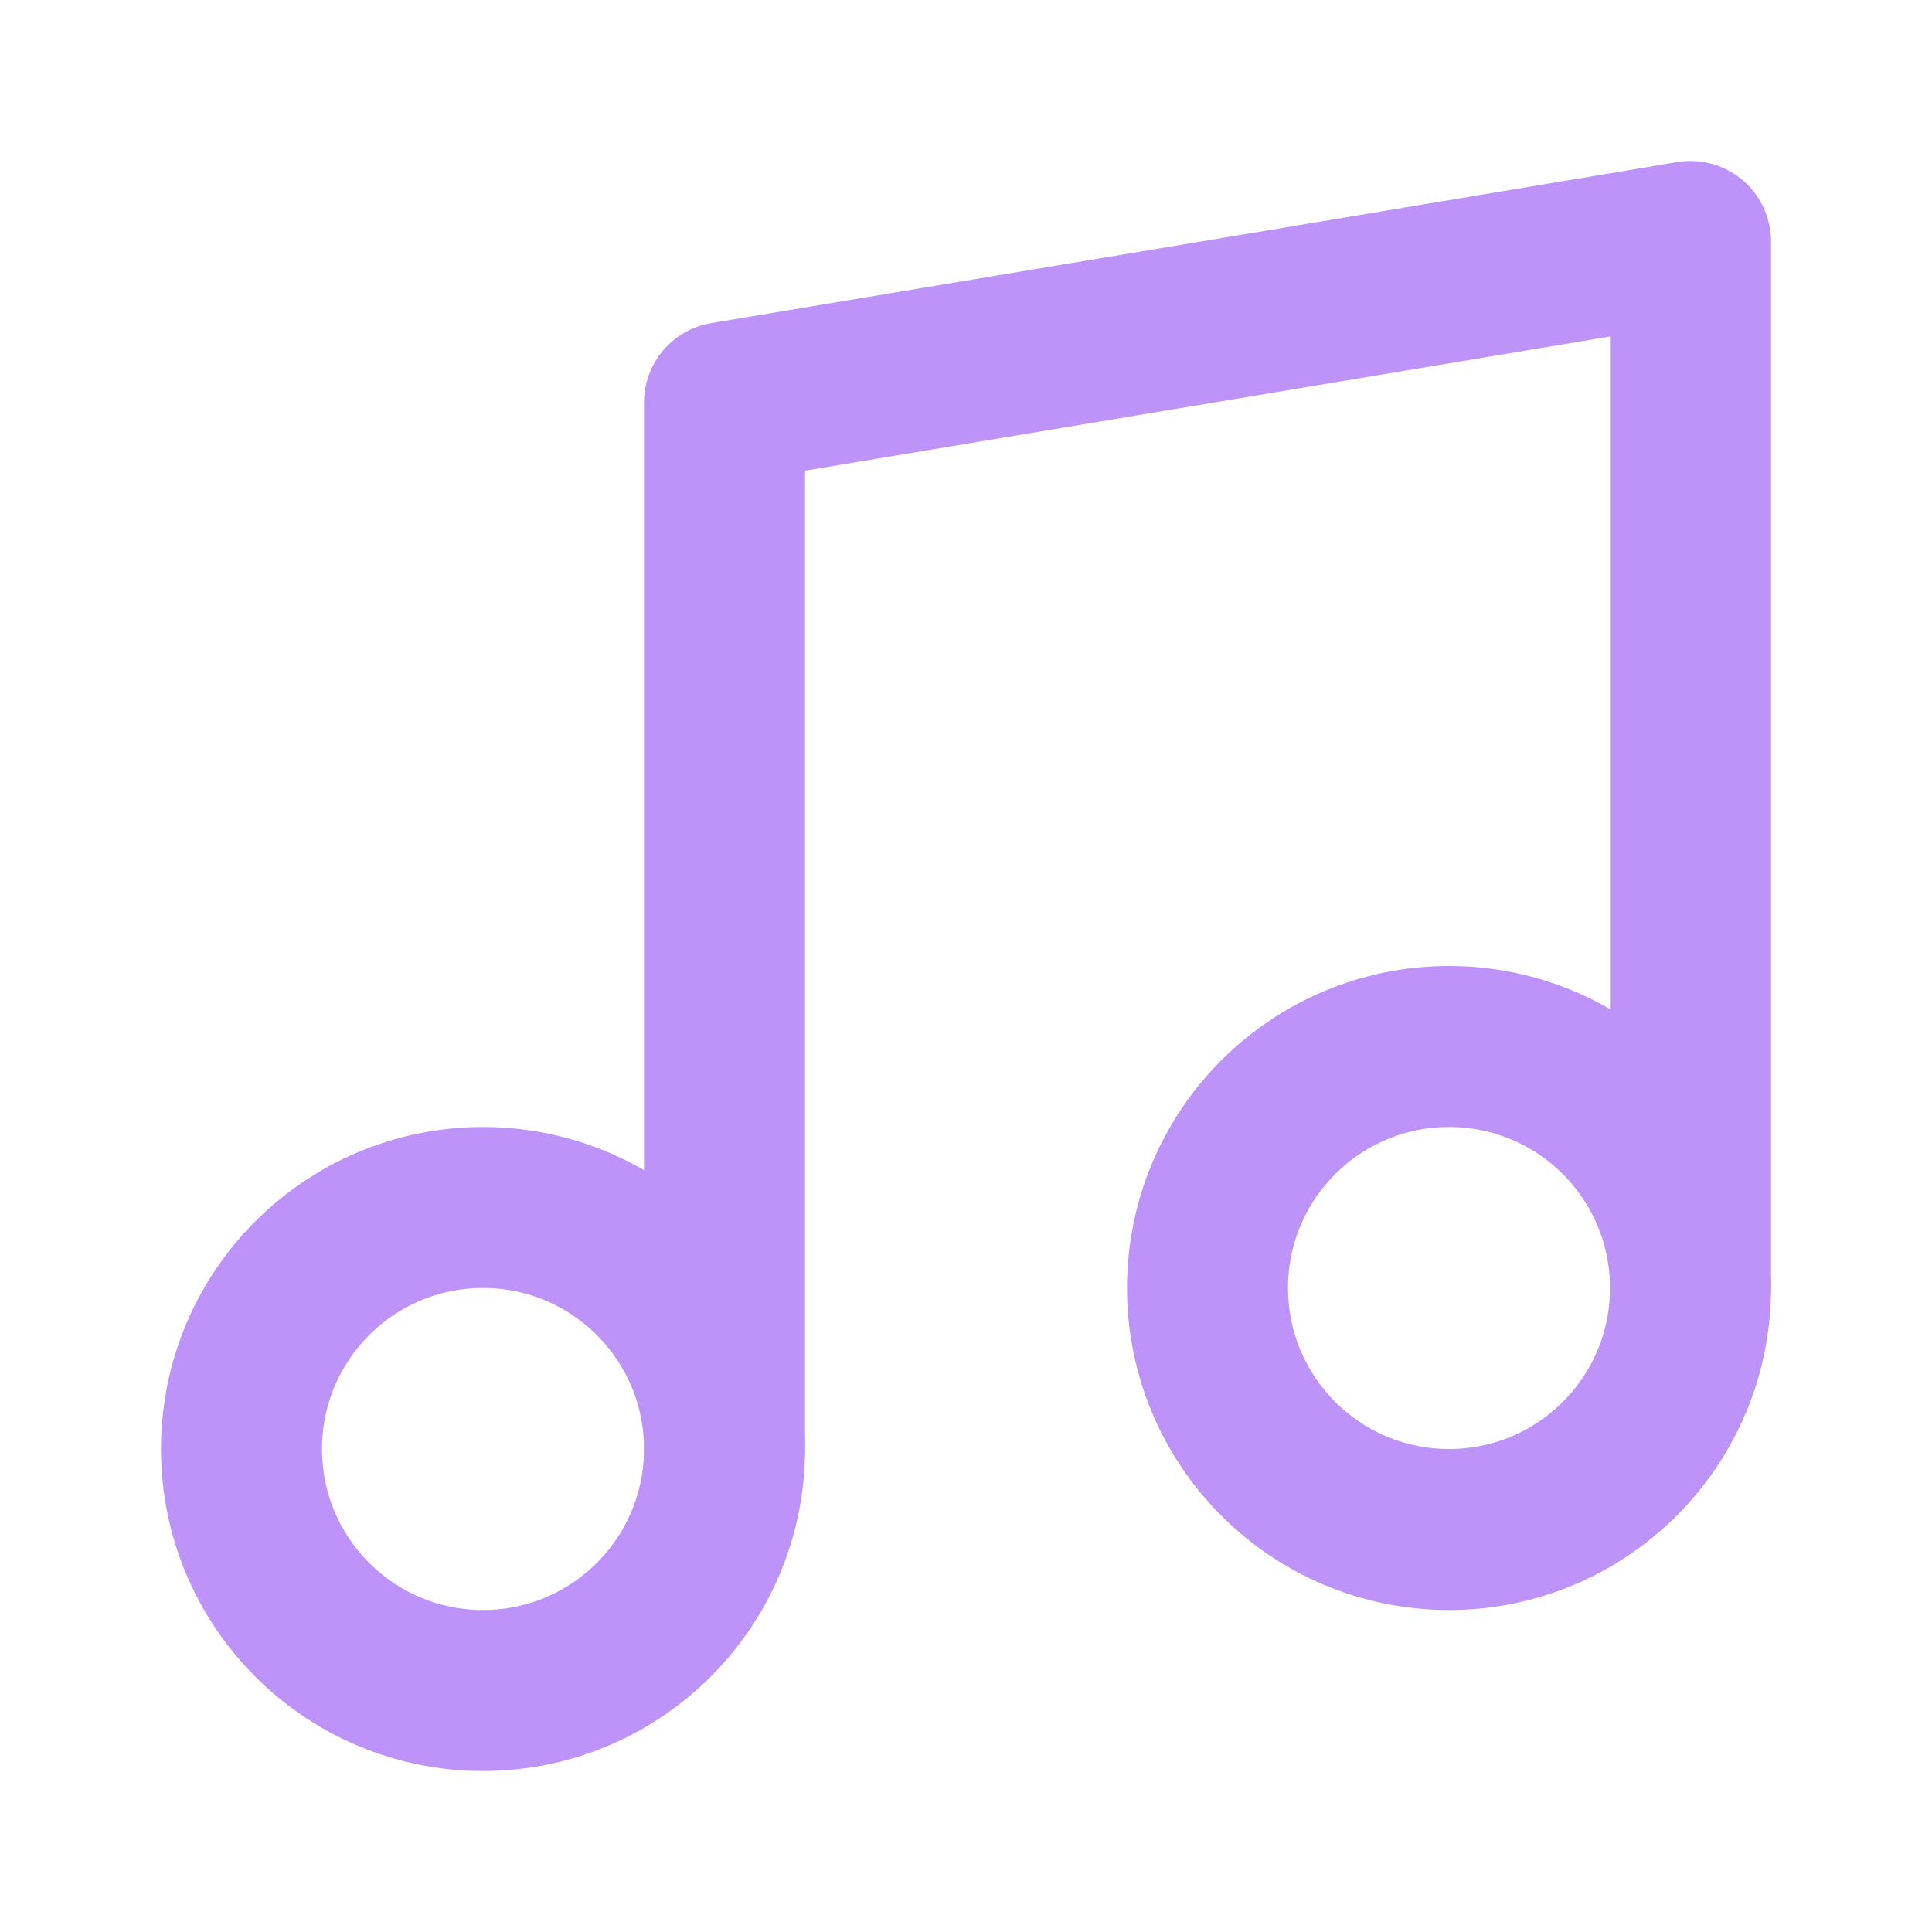
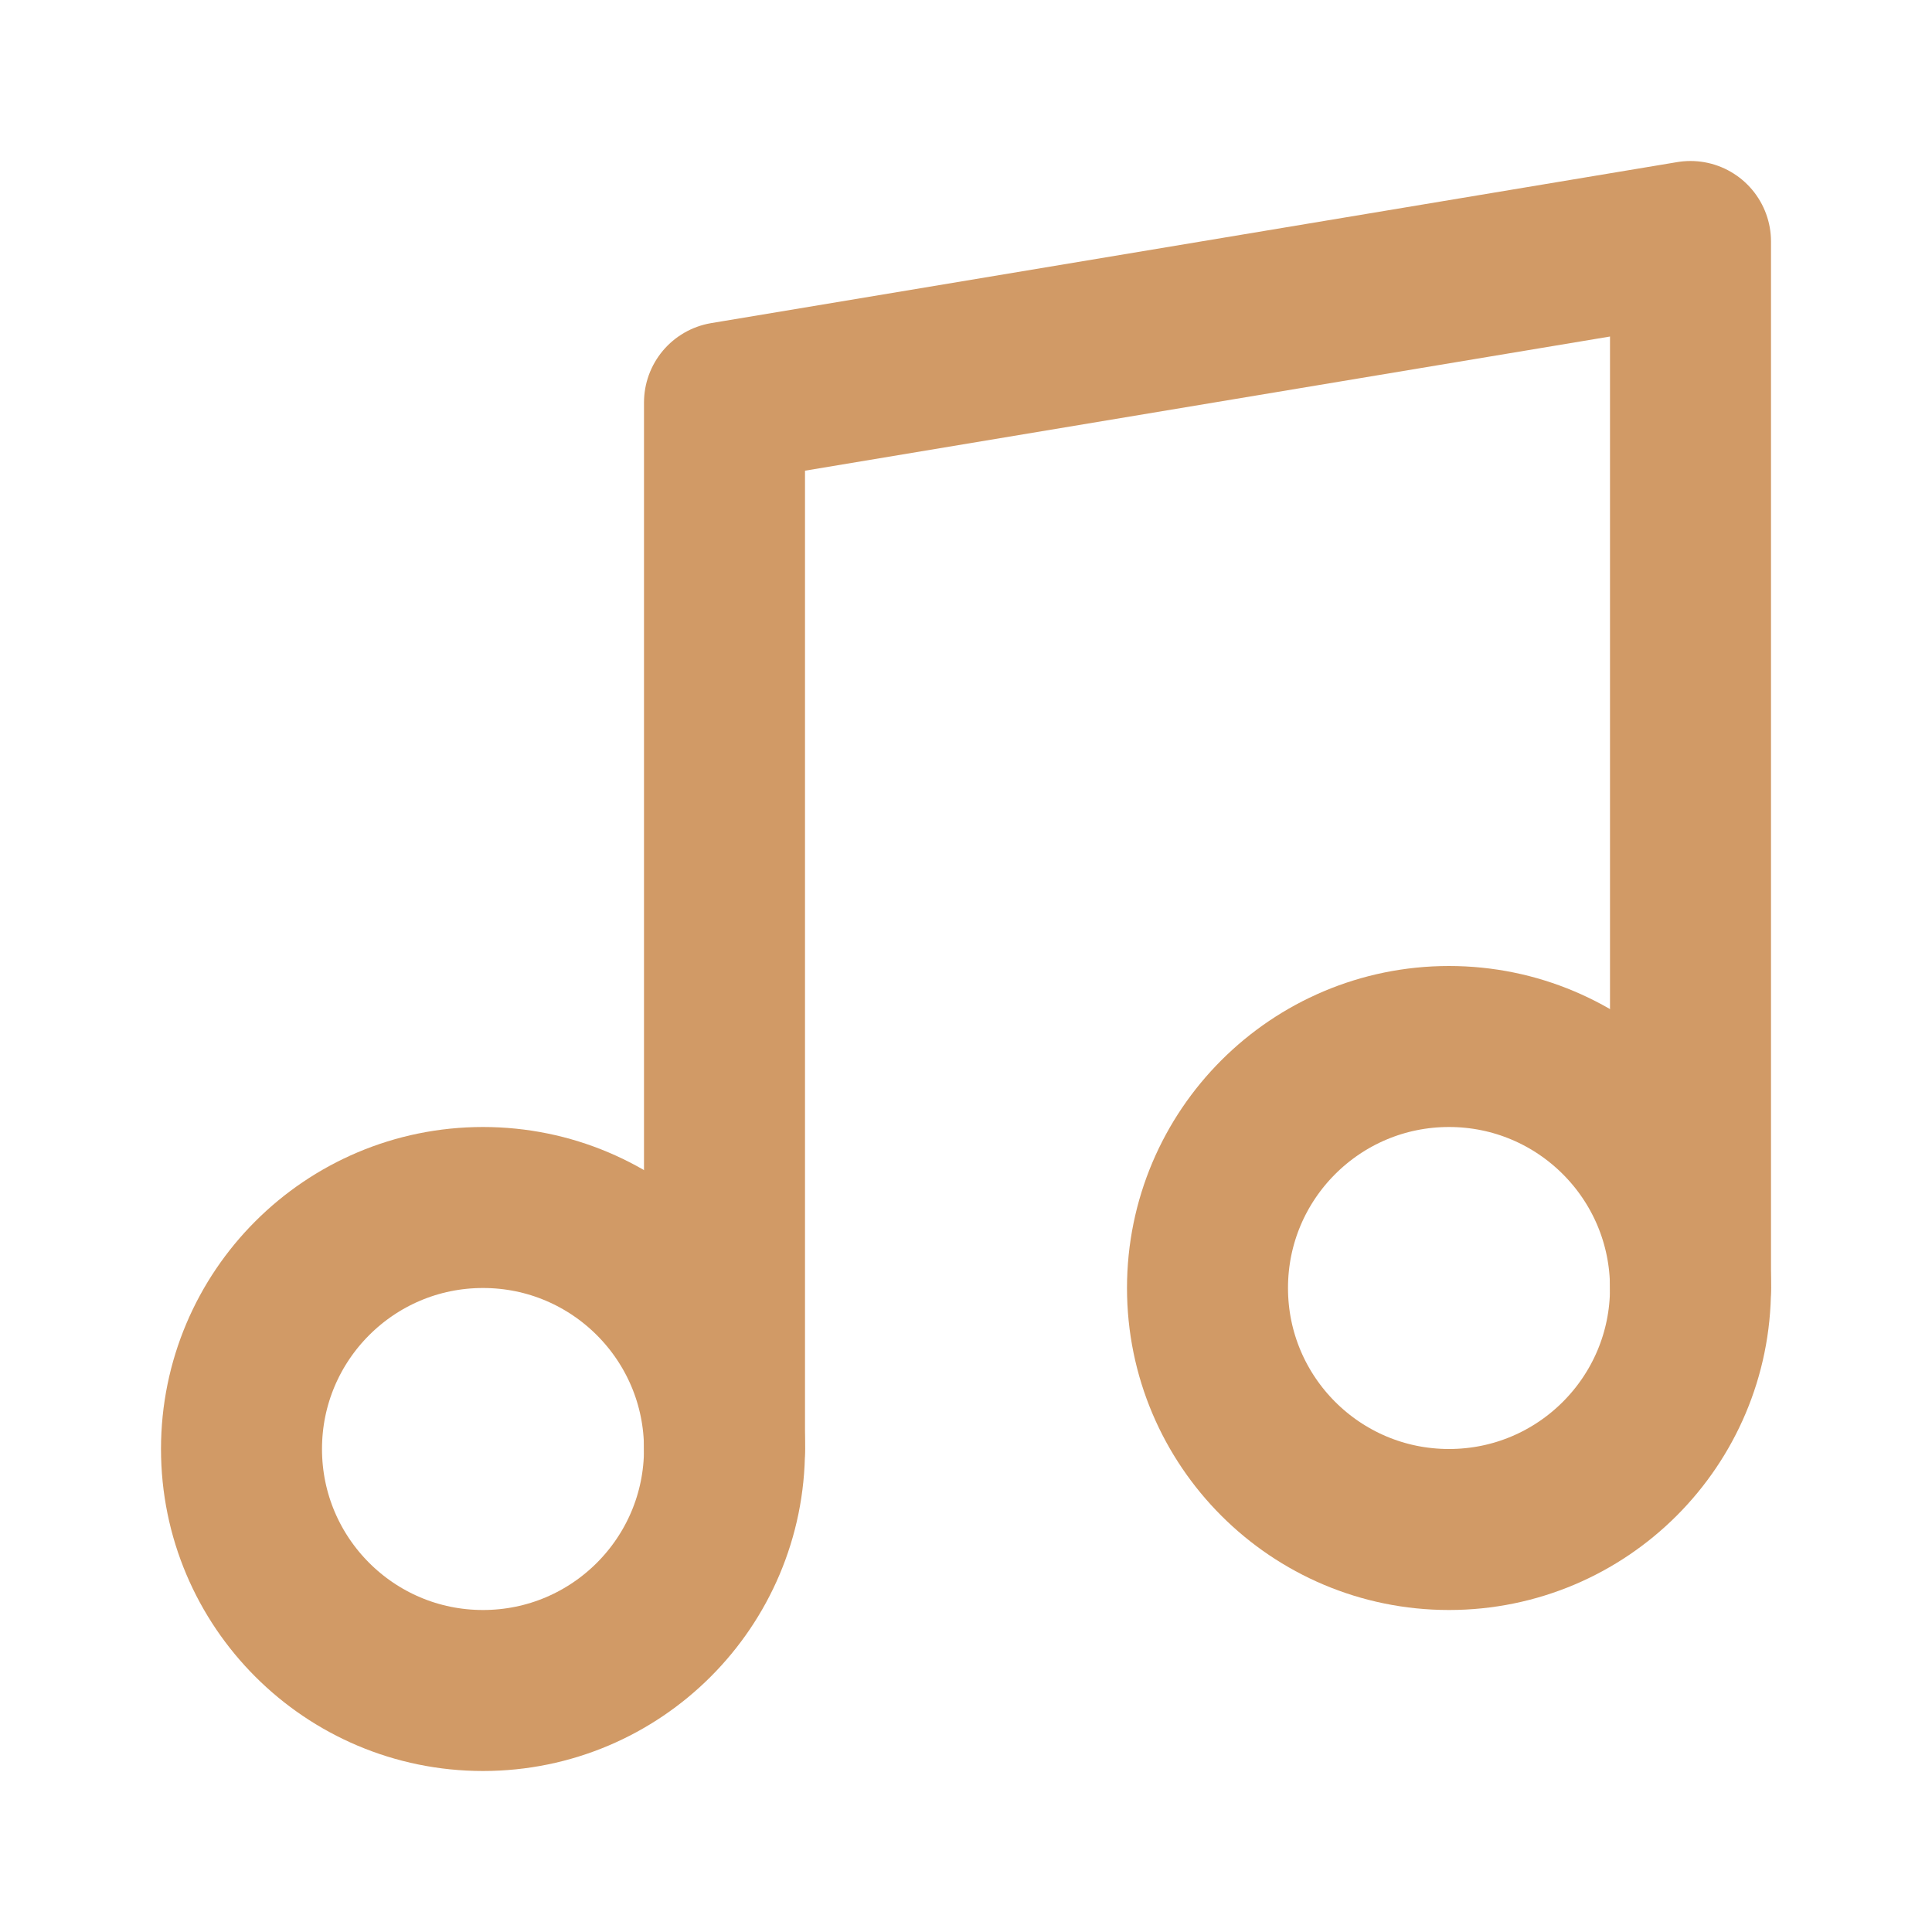
- <svg xmlns="http://www.w3.org/2000/svg" width="24" height="24" viewBox="0 0 24 24" fill="none" stroke="#bd93f9" stroke-width="2" stroke-linecap="round" stroke-linejoin="round" class="feather feather-music">
+ <svg xmlns="http://www.w3.org/2000/svg" width="24" height="24" viewBox="0 0 24 24" fill="none" stroke="#d19a66" stroke-width="2" stroke-linecap="round" stroke-linejoin="round" class="feather feather-music">
  <path d="M9 18V5l12-2v13" />
  <circle cx="6" cy="18" r="3" />
  <circle cx="18" cy="16" r="3" />
</svg>
